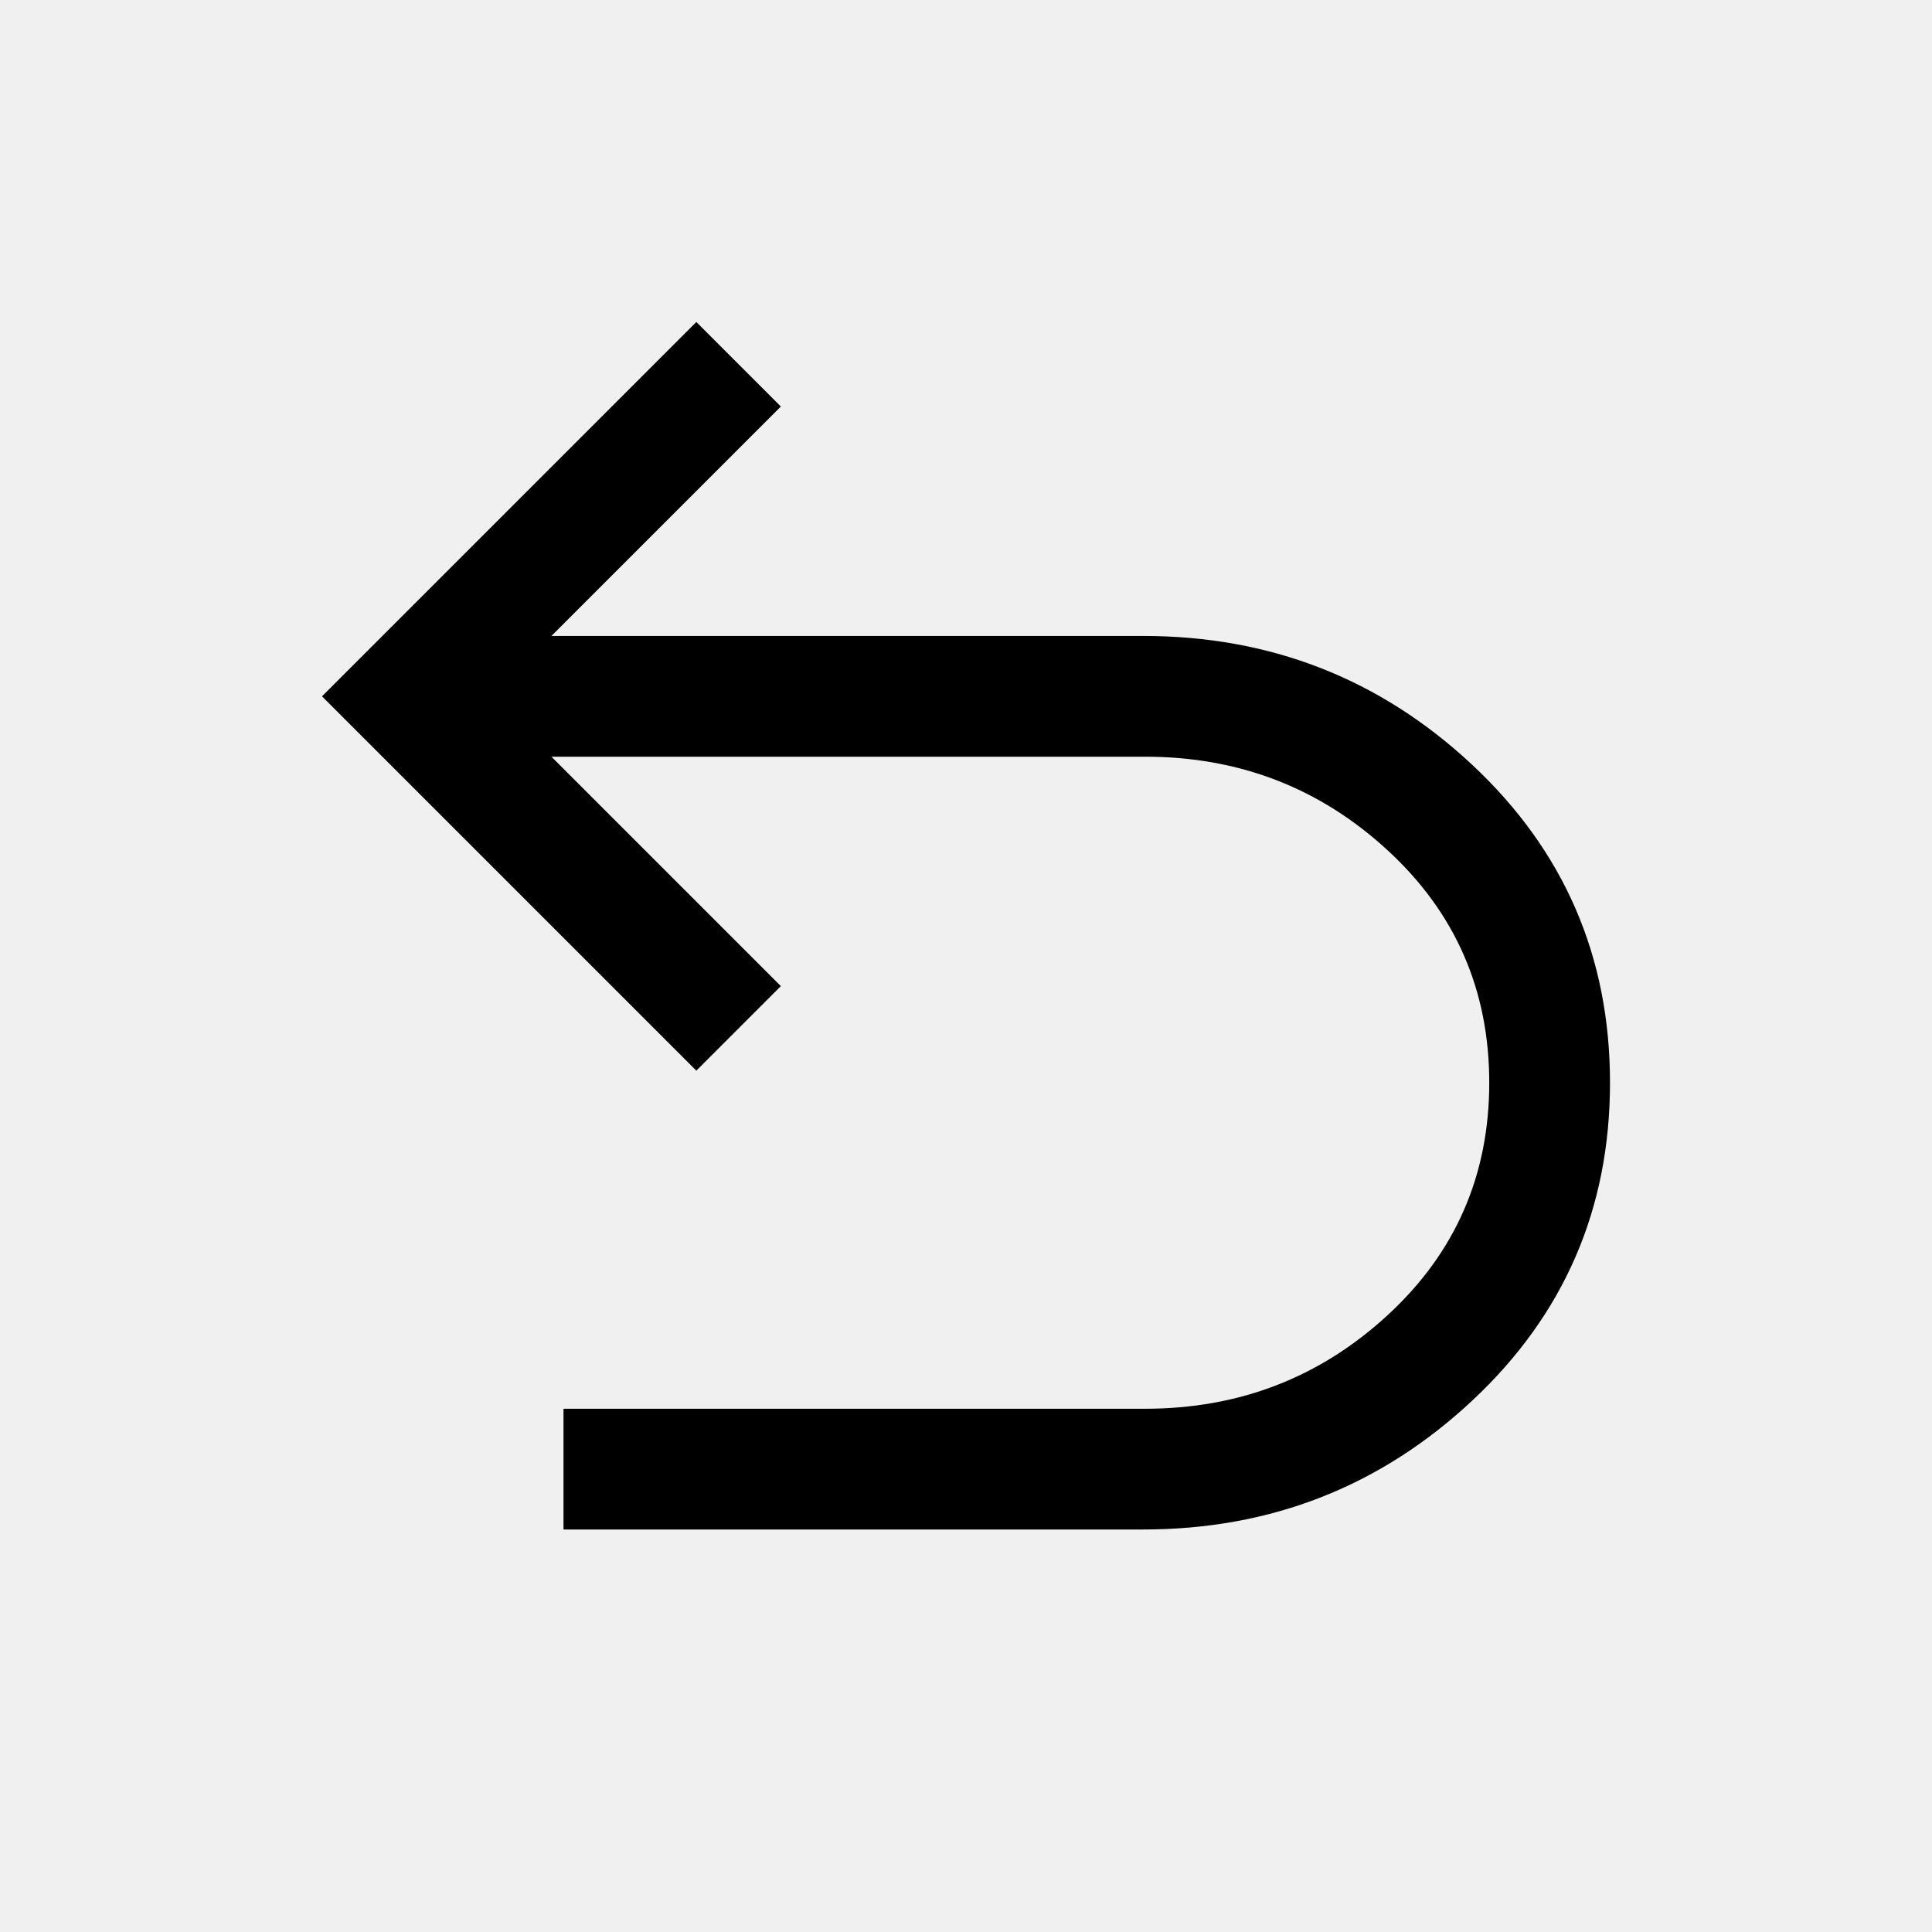
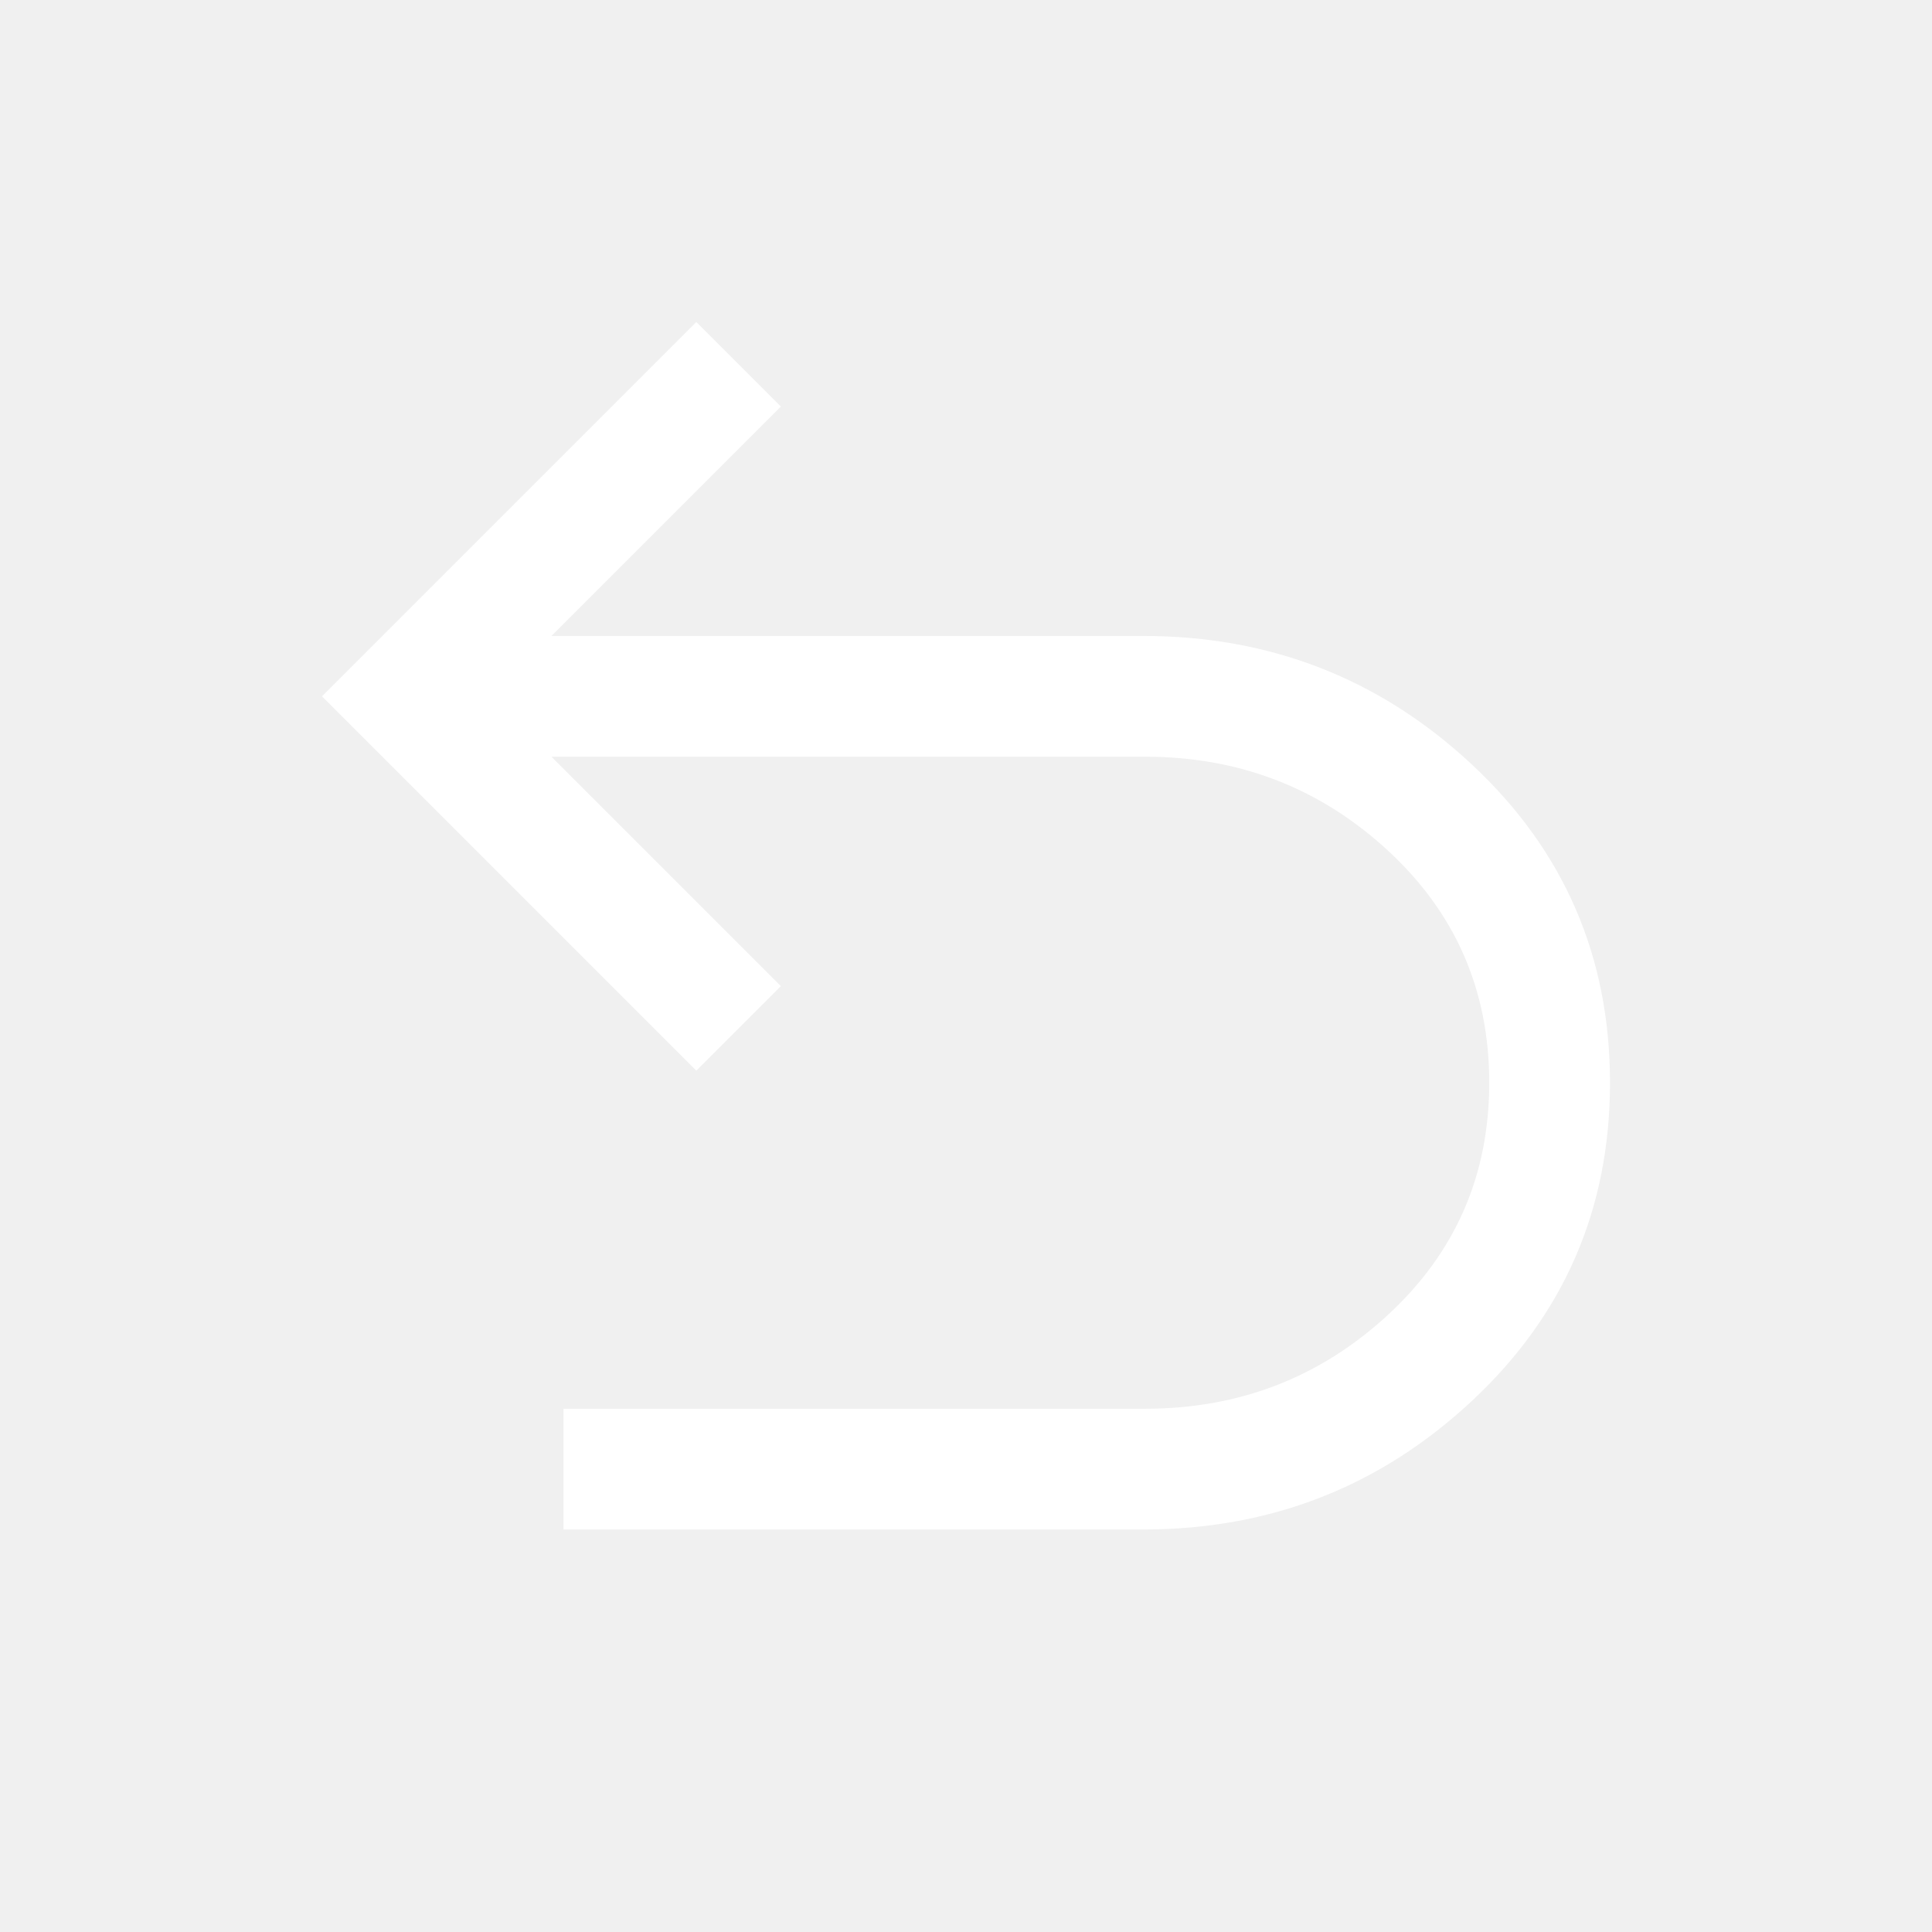
<svg xmlns="http://www.w3.org/2000/svg" height="48" width="48">
-   <path d="M14 38v-3h14.45q3.5 0 6.025-2.325Q37 30.35 37 26.9t-2.525-5.775Q31.95 18.8 28.45 18.8H13.7l5.7 5.7-2.1 2.1L8 17.3 17.3 8l2.1 2.1-5.7 5.7h14.7q4.75 0 8.175 3.2Q40 22.2 40 26.9t-3.425 7.9Q33.15 38 28.4 38Z" />
+   <path d="M14 38v-3h14.45q3.5 0 6.025-2.325Q37 30.35 37 26.9t-2.525-5.775Q31.95 18.8 28.45 18.8H13.7l5.7 5.7-2.1 2.1L8 17.3 17.3 8l2.1 2.1-5.7 5.7h14.7q4.75 0 8.175 3.2Q40 22.2 40 26.9t-3.425 7.9Q33.15 38 28.4 38Z" fill="#ffffff" />
</svg>
